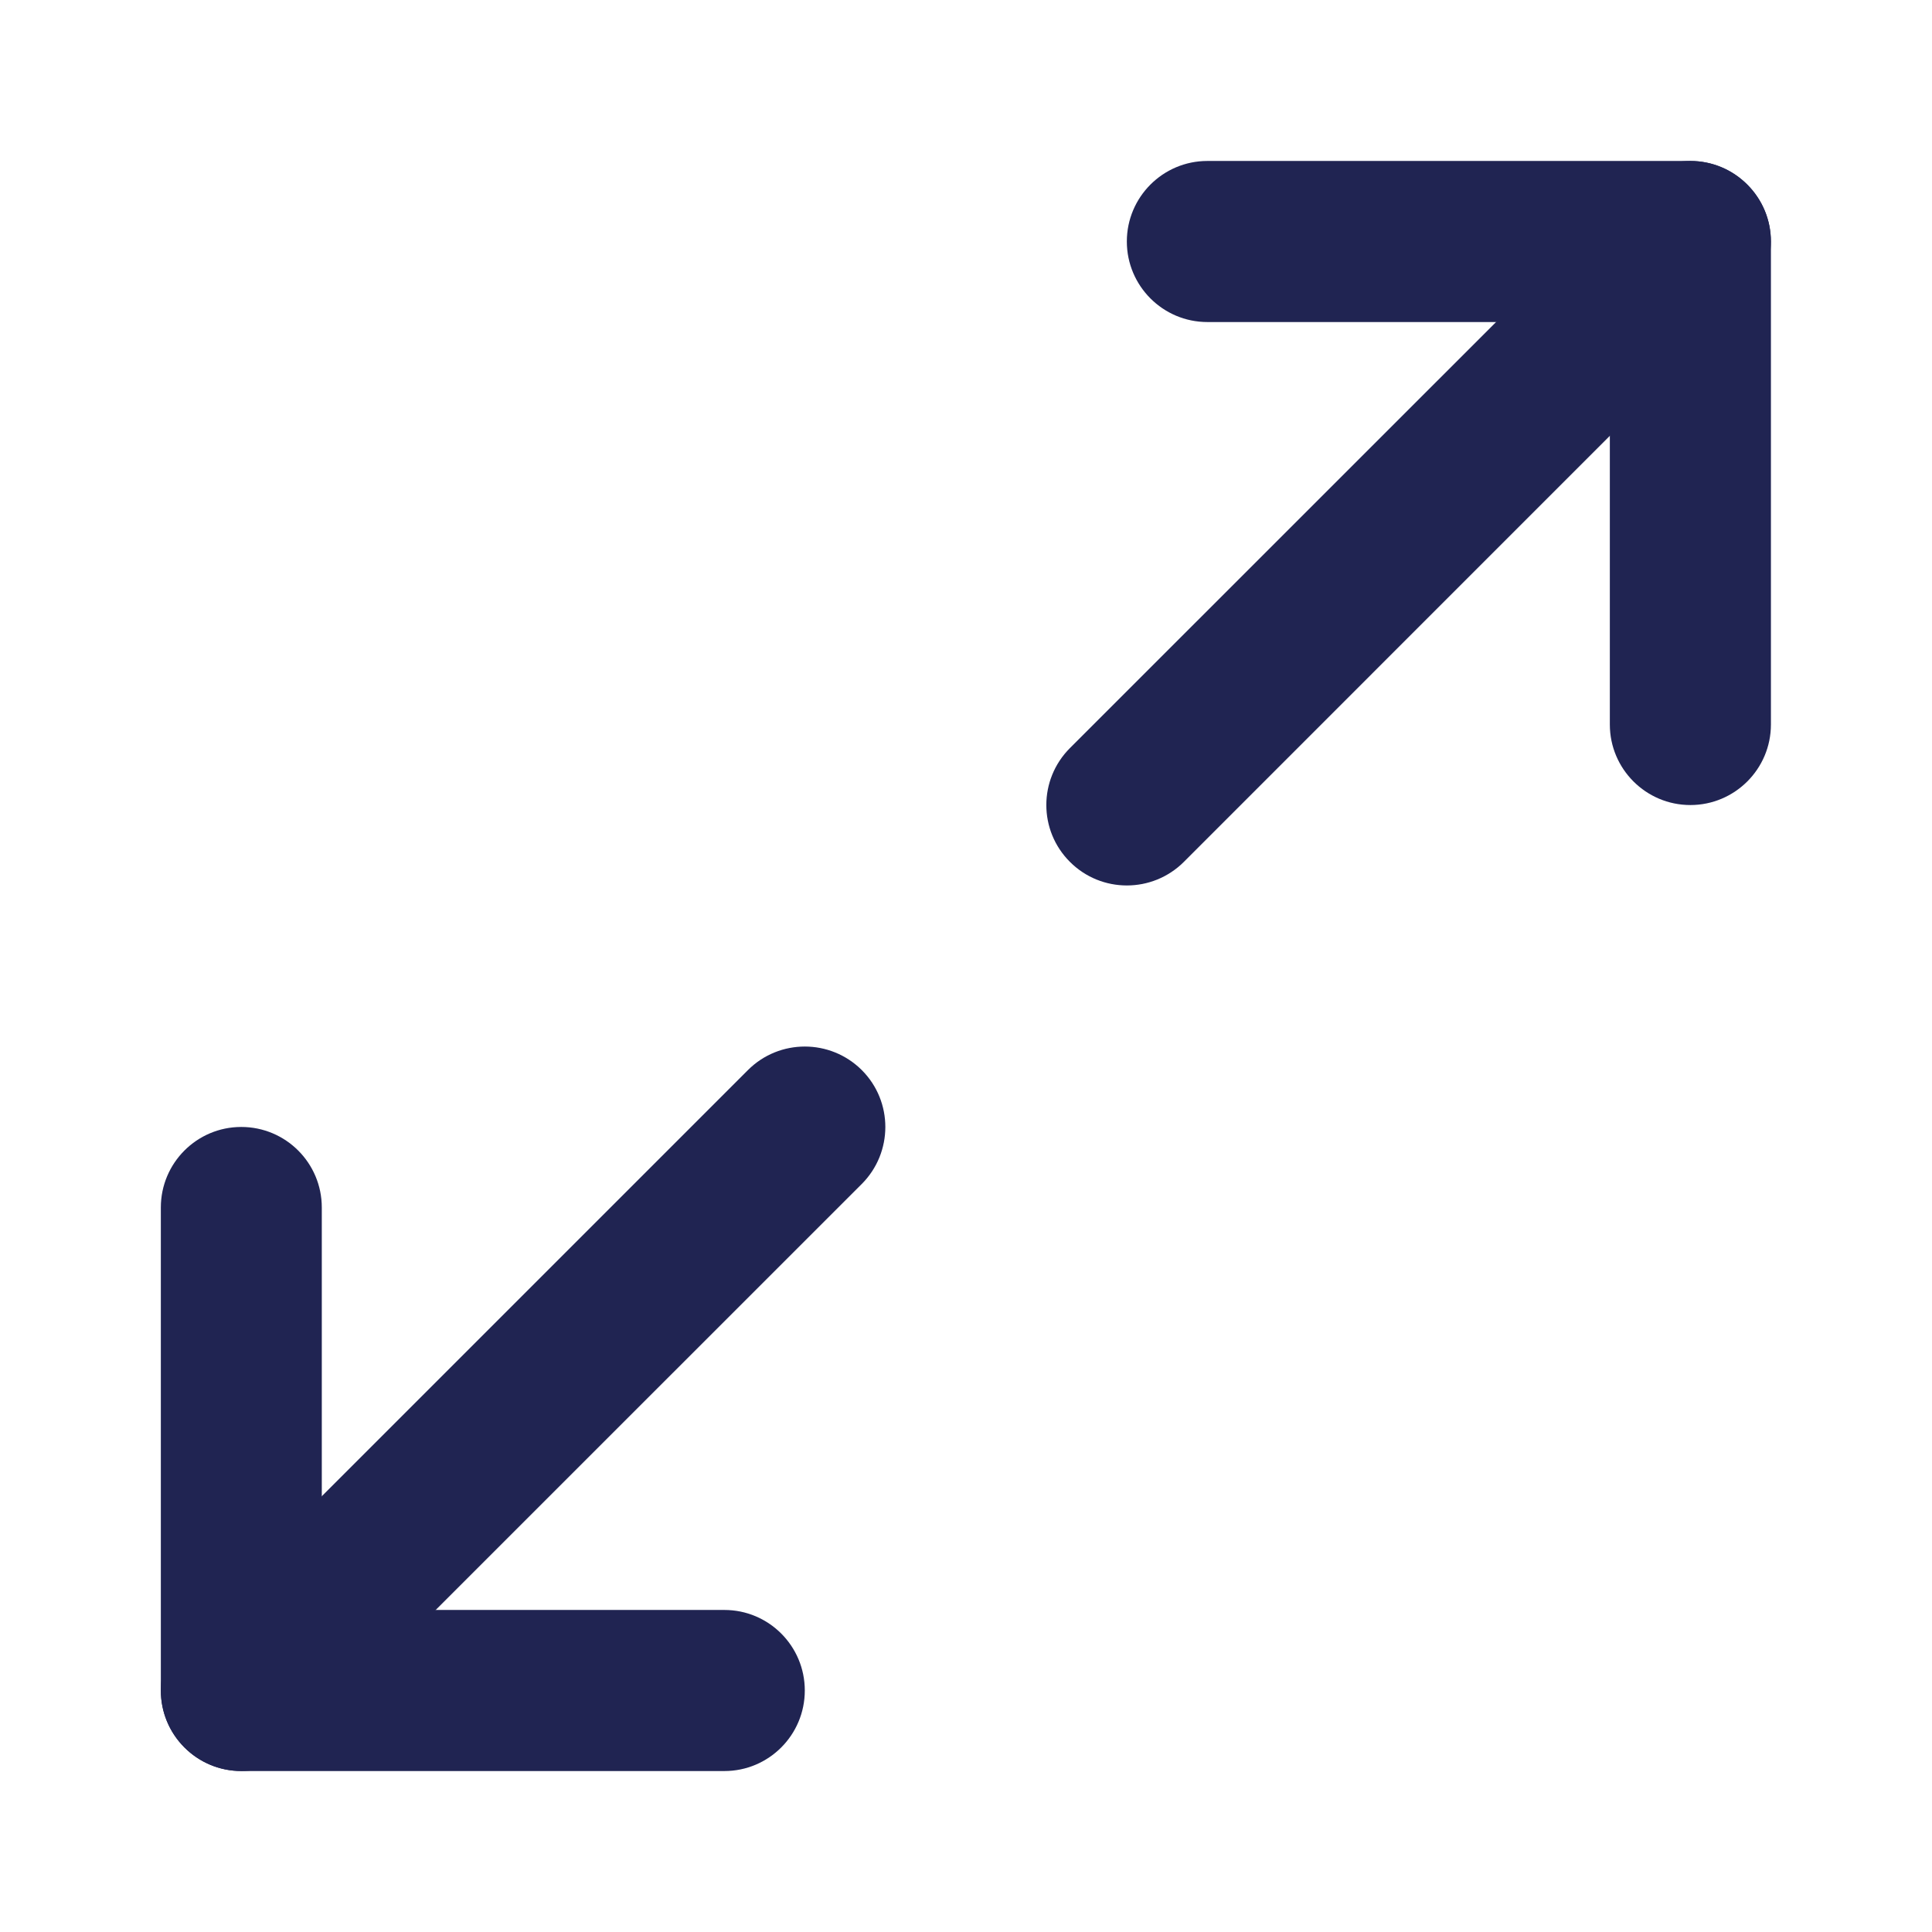
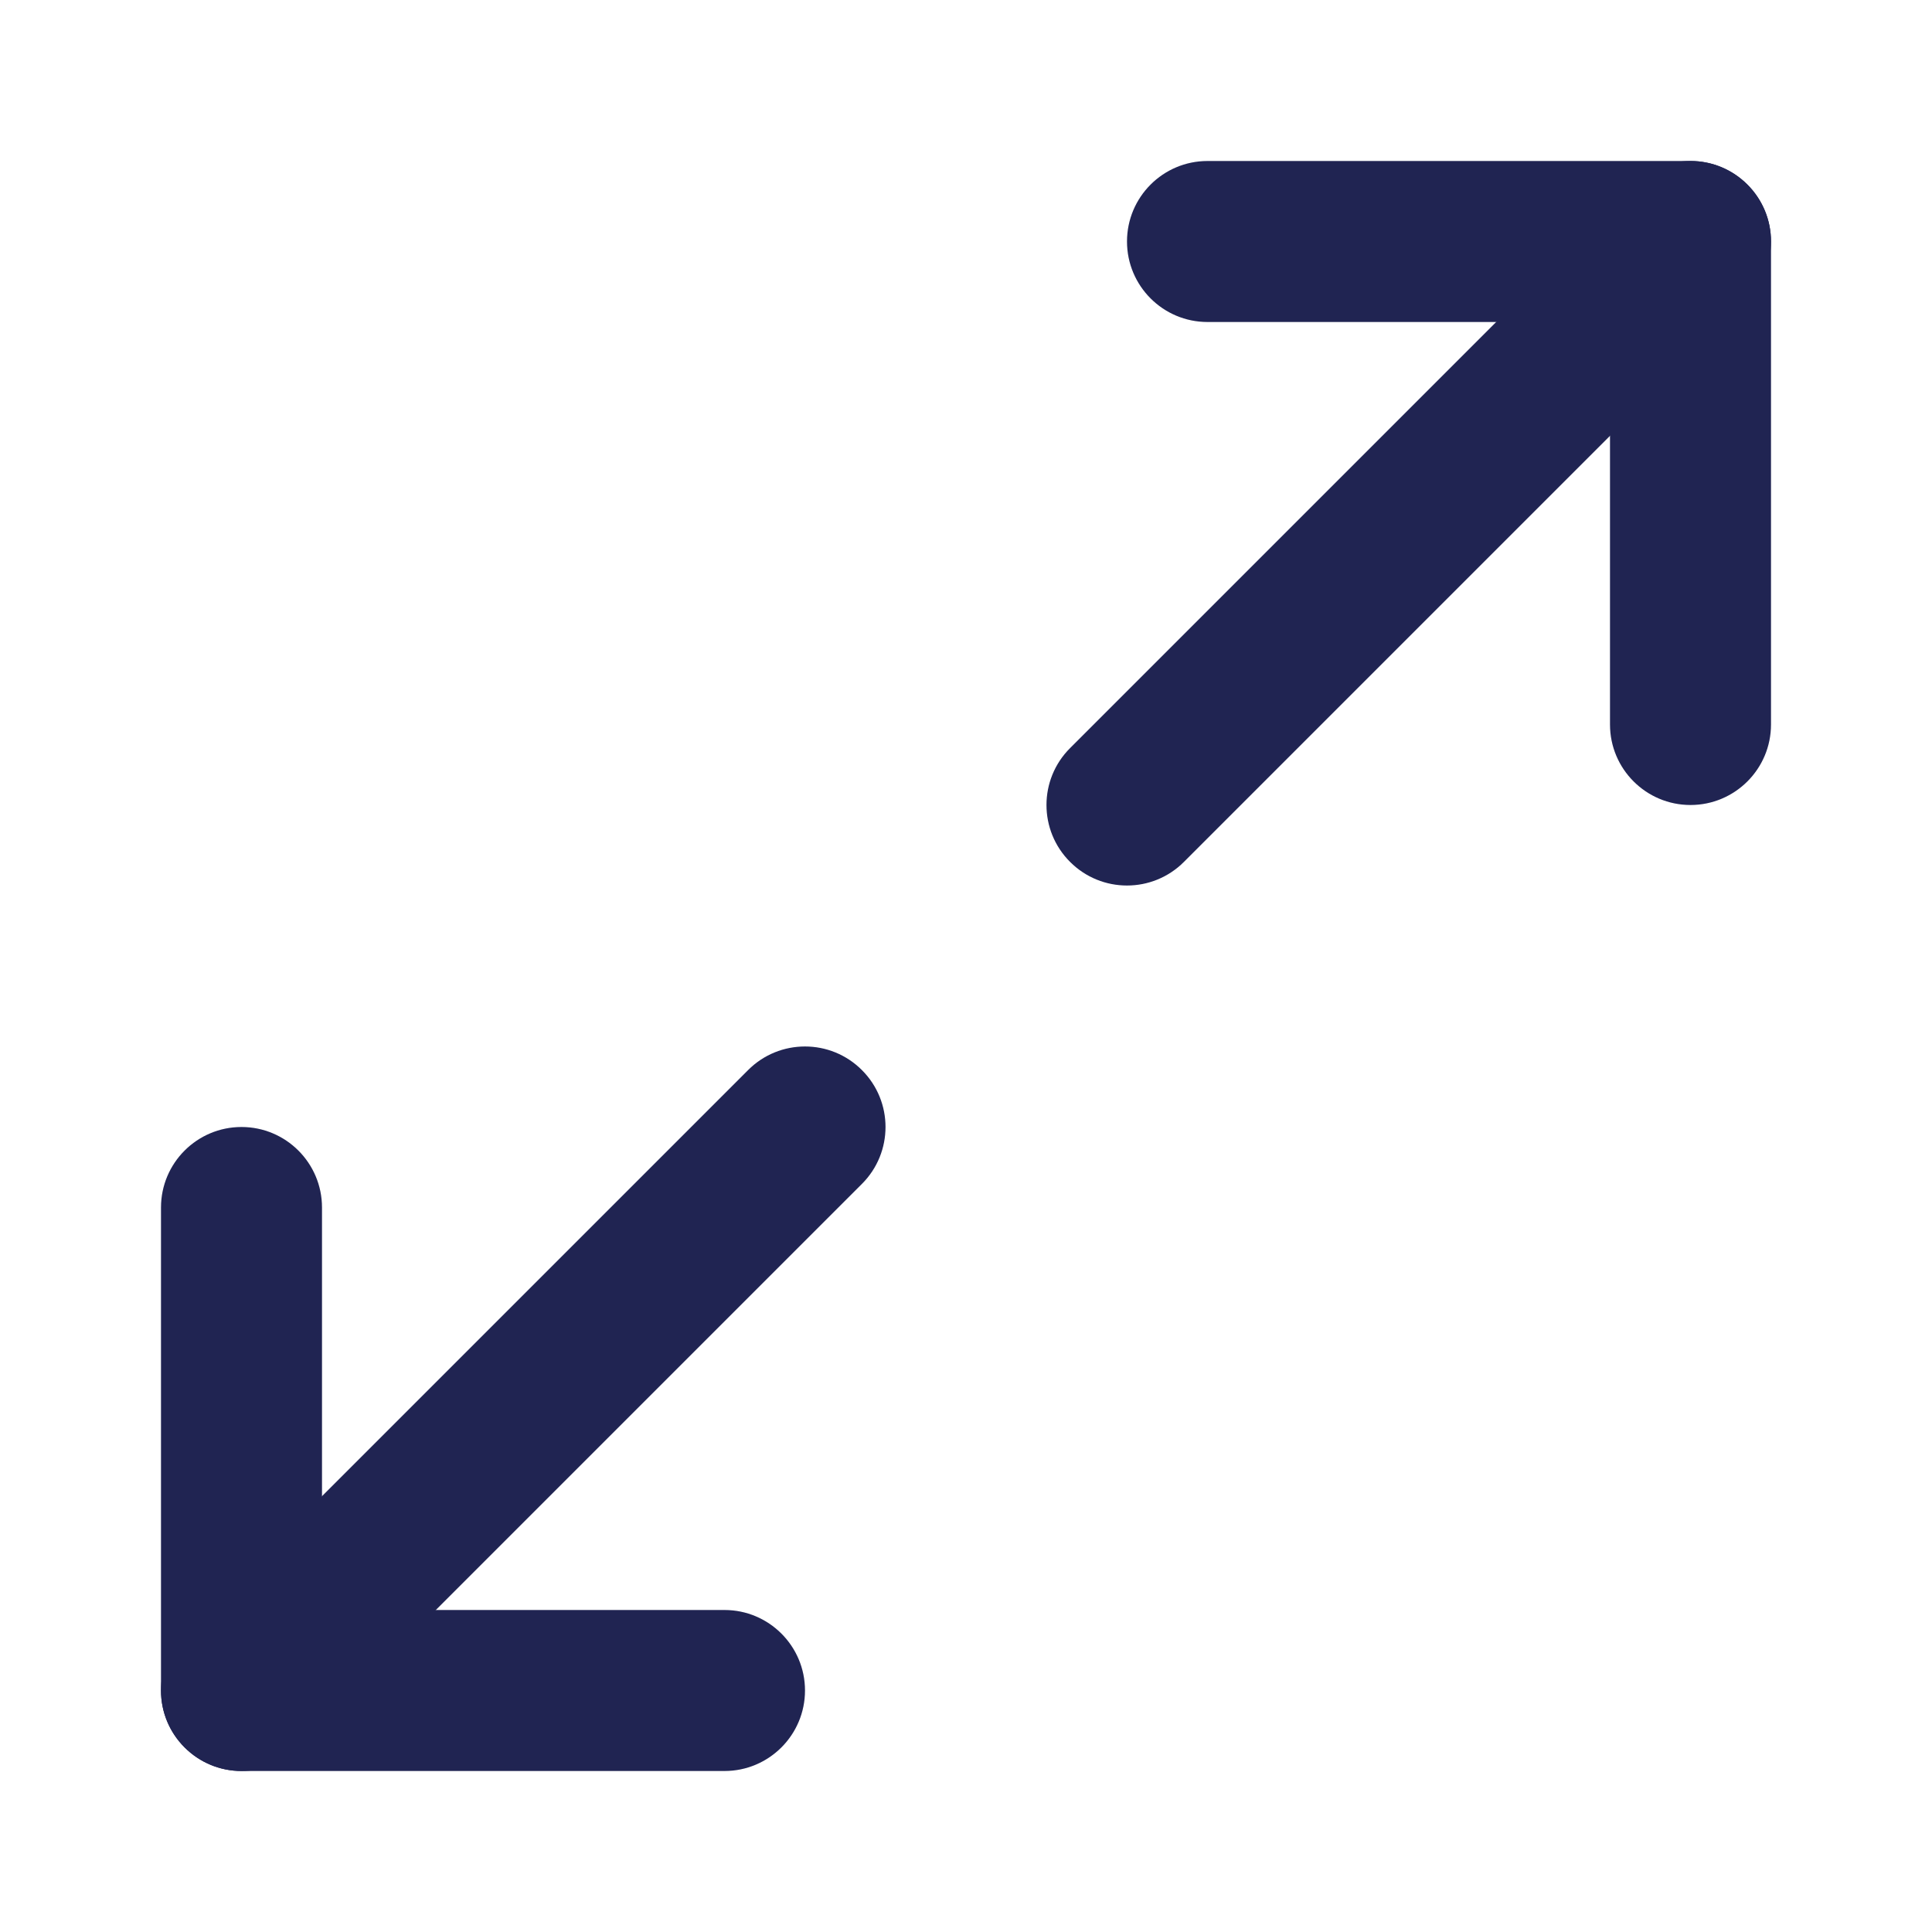
- <svg xmlns="http://www.w3.org/2000/svg" width="16" height="16" viewBox="0 0 16 16" fill="none">
-   <path fill-rule="evenodd" clip-rule="evenodd" d="M9.332 2C9.332 1.632 9.631 1.333 9.999 1.333H13.999C14.367 1.333 14.666 1.632 14.666 2V6C14.666 6.368 14.367 6.667 13.999 6.667C13.631 6.667 13.332 6.368 13.332 6V2.667H9.999C9.631 2.667 9.332 2.368 9.332 2Z" fill="#202452" />
-   <path fill-rule="evenodd" clip-rule="evenodd" d="M1.998 9.333C2.367 9.333 2.665 9.632 2.665 10V13.333H5.999C6.367 13.333 6.665 13.632 6.665 14C6.665 14.368 6.367 14.667 5.999 14.667H1.998C1.63 14.667 1.332 14.368 1.332 14V10C1.332 9.632 1.63 9.333 1.998 9.333Z" fill="#202452" />
-   <path fill-rule="evenodd" clip-rule="evenodd" d="M14.47 1.529C14.731 1.789 14.731 2.211 14.47 2.471L9.804 7.138C9.543 7.398 9.121 7.398 8.861 7.138C8.6 6.878 8.6 6.456 8.861 6.195L13.528 1.529C13.788 1.268 14.21 1.268 14.47 1.529Z" fill="#202452" />
-   <path fill-rule="evenodd" clip-rule="evenodd" d="M7.137 8.862C7.397 9.122 7.397 9.544 7.137 9.805L2.47 14.471C2.209 14.732 1.787 14.732 1.527 14.471C1.267 14.211 1.267 13.789 1.527 13.529L6.194 8.862C6.454 8.602 6.876 8.602 7.137 8.862Z" fill="#202452" />
+ <svg xmlns="http://www.w3.org/2000/svg" width="24" height="24" viewBox="0 0 24 24" fill="none">
+   <path fill-rule="evenodd" clip-rule="evenodd" d="M14 3C14 2.448 14.448 2 15 2H21C21.552 2 22 2.448 22 3V9C22 9.552 21.552 10 21 10C20.448 10 20 9.552 20 9V4H15C14.448 4 14 3.552 14 3Z" fill="#202452" />
+   <path fill-rule="evenodd" clip-rule="evenodd" d="M3 14C3.552 14 4 14.448 4 15V20H9C9.552 20 10 20.448 10 21C10 21.552 9.552 22 9 22H3C2.448 22 2 21.552 2 21V15C2 14.448 2.448 14 3 14Z" fill="#202452" />
+   <path fill-rule="evenodd" clip-rule="evenodd" d="M21.707 2.293C22.098 2.683 22.098 3.317 21.707 3.707L14.707 10.707C14.317 11.098 13.683 11.098 13.293 10.707C12.902 10.317 12.902 9.683 13.293 9.293L20.293 2.293C20.683 1.902 21.317 1.902 21.707 2.293Z" fill="#202452" />
+   <path fill-rule="evenodd" clip-rule="evenodd" d="M10.707 13.293C11.098 13.683 11.098 14.317 10.707 14.707L3.707 21.707C3.317 22.098 2.683 22.098 2.293 21.707C1.902 21.317 1.902 20.683 2.293 20.293L9.293 13.293C9.683 12.902 10.317 12.902 10.707 13.293Z" fill="#202452" />
</svg>
